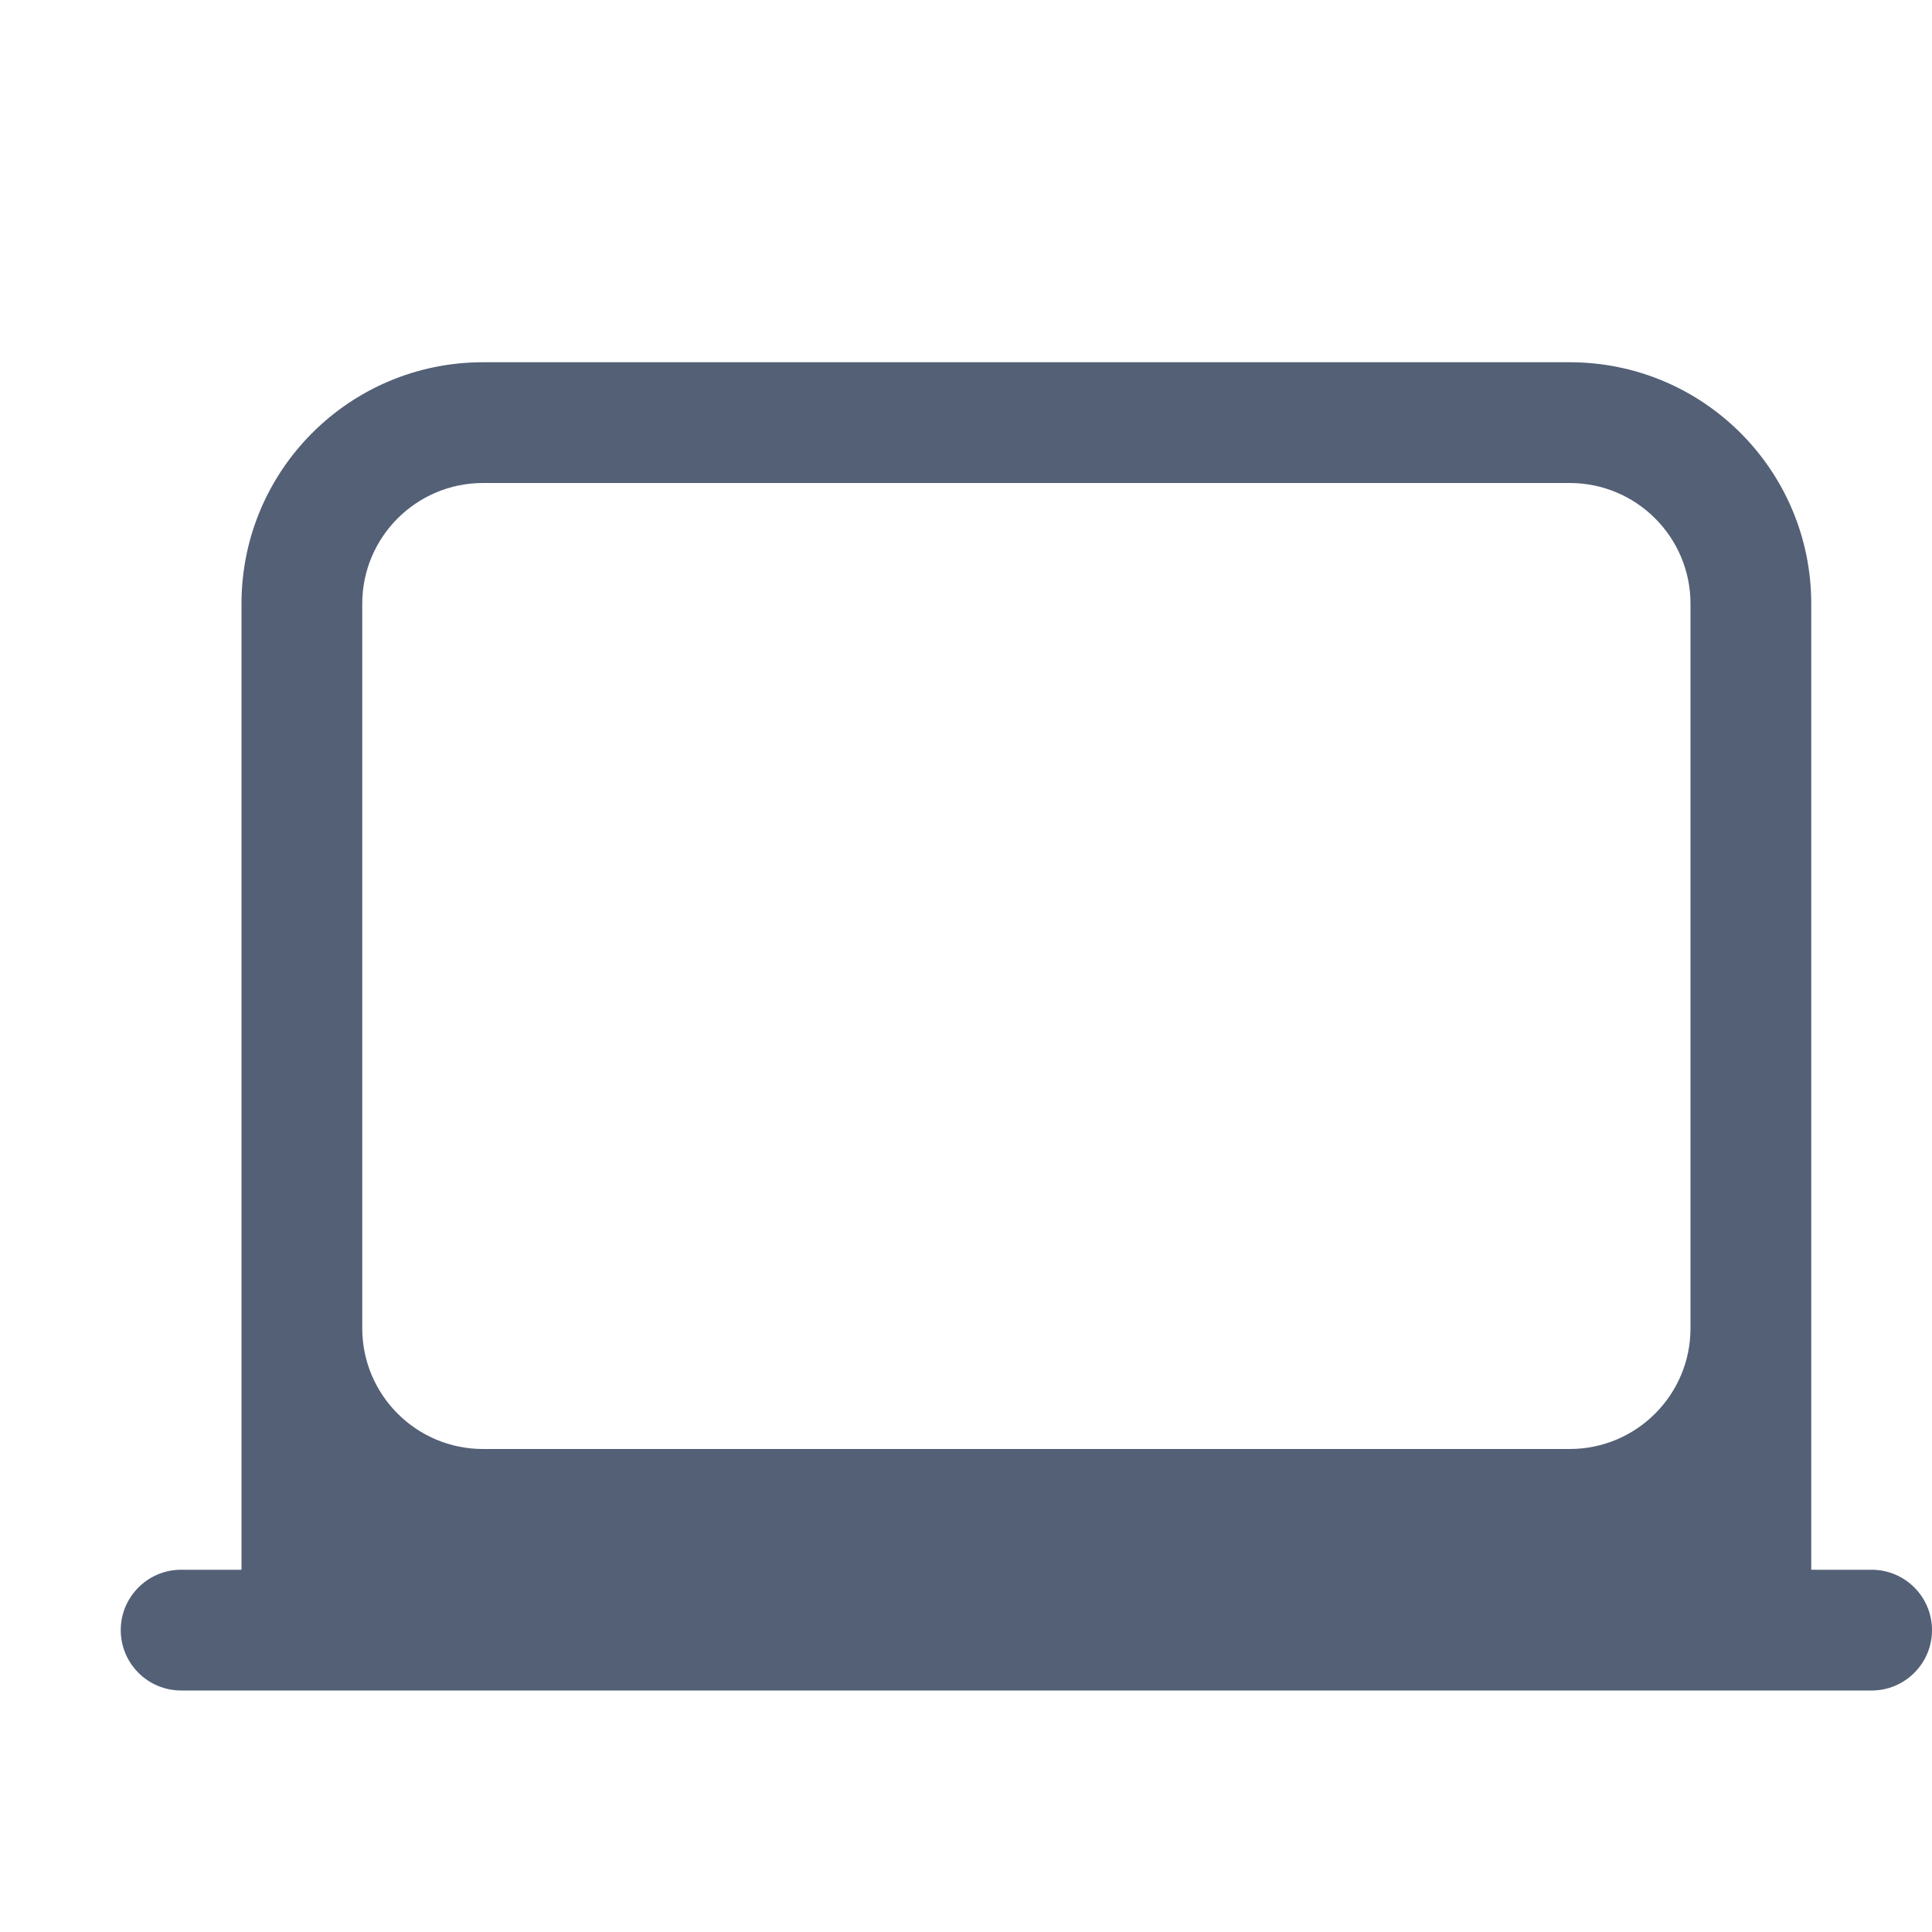
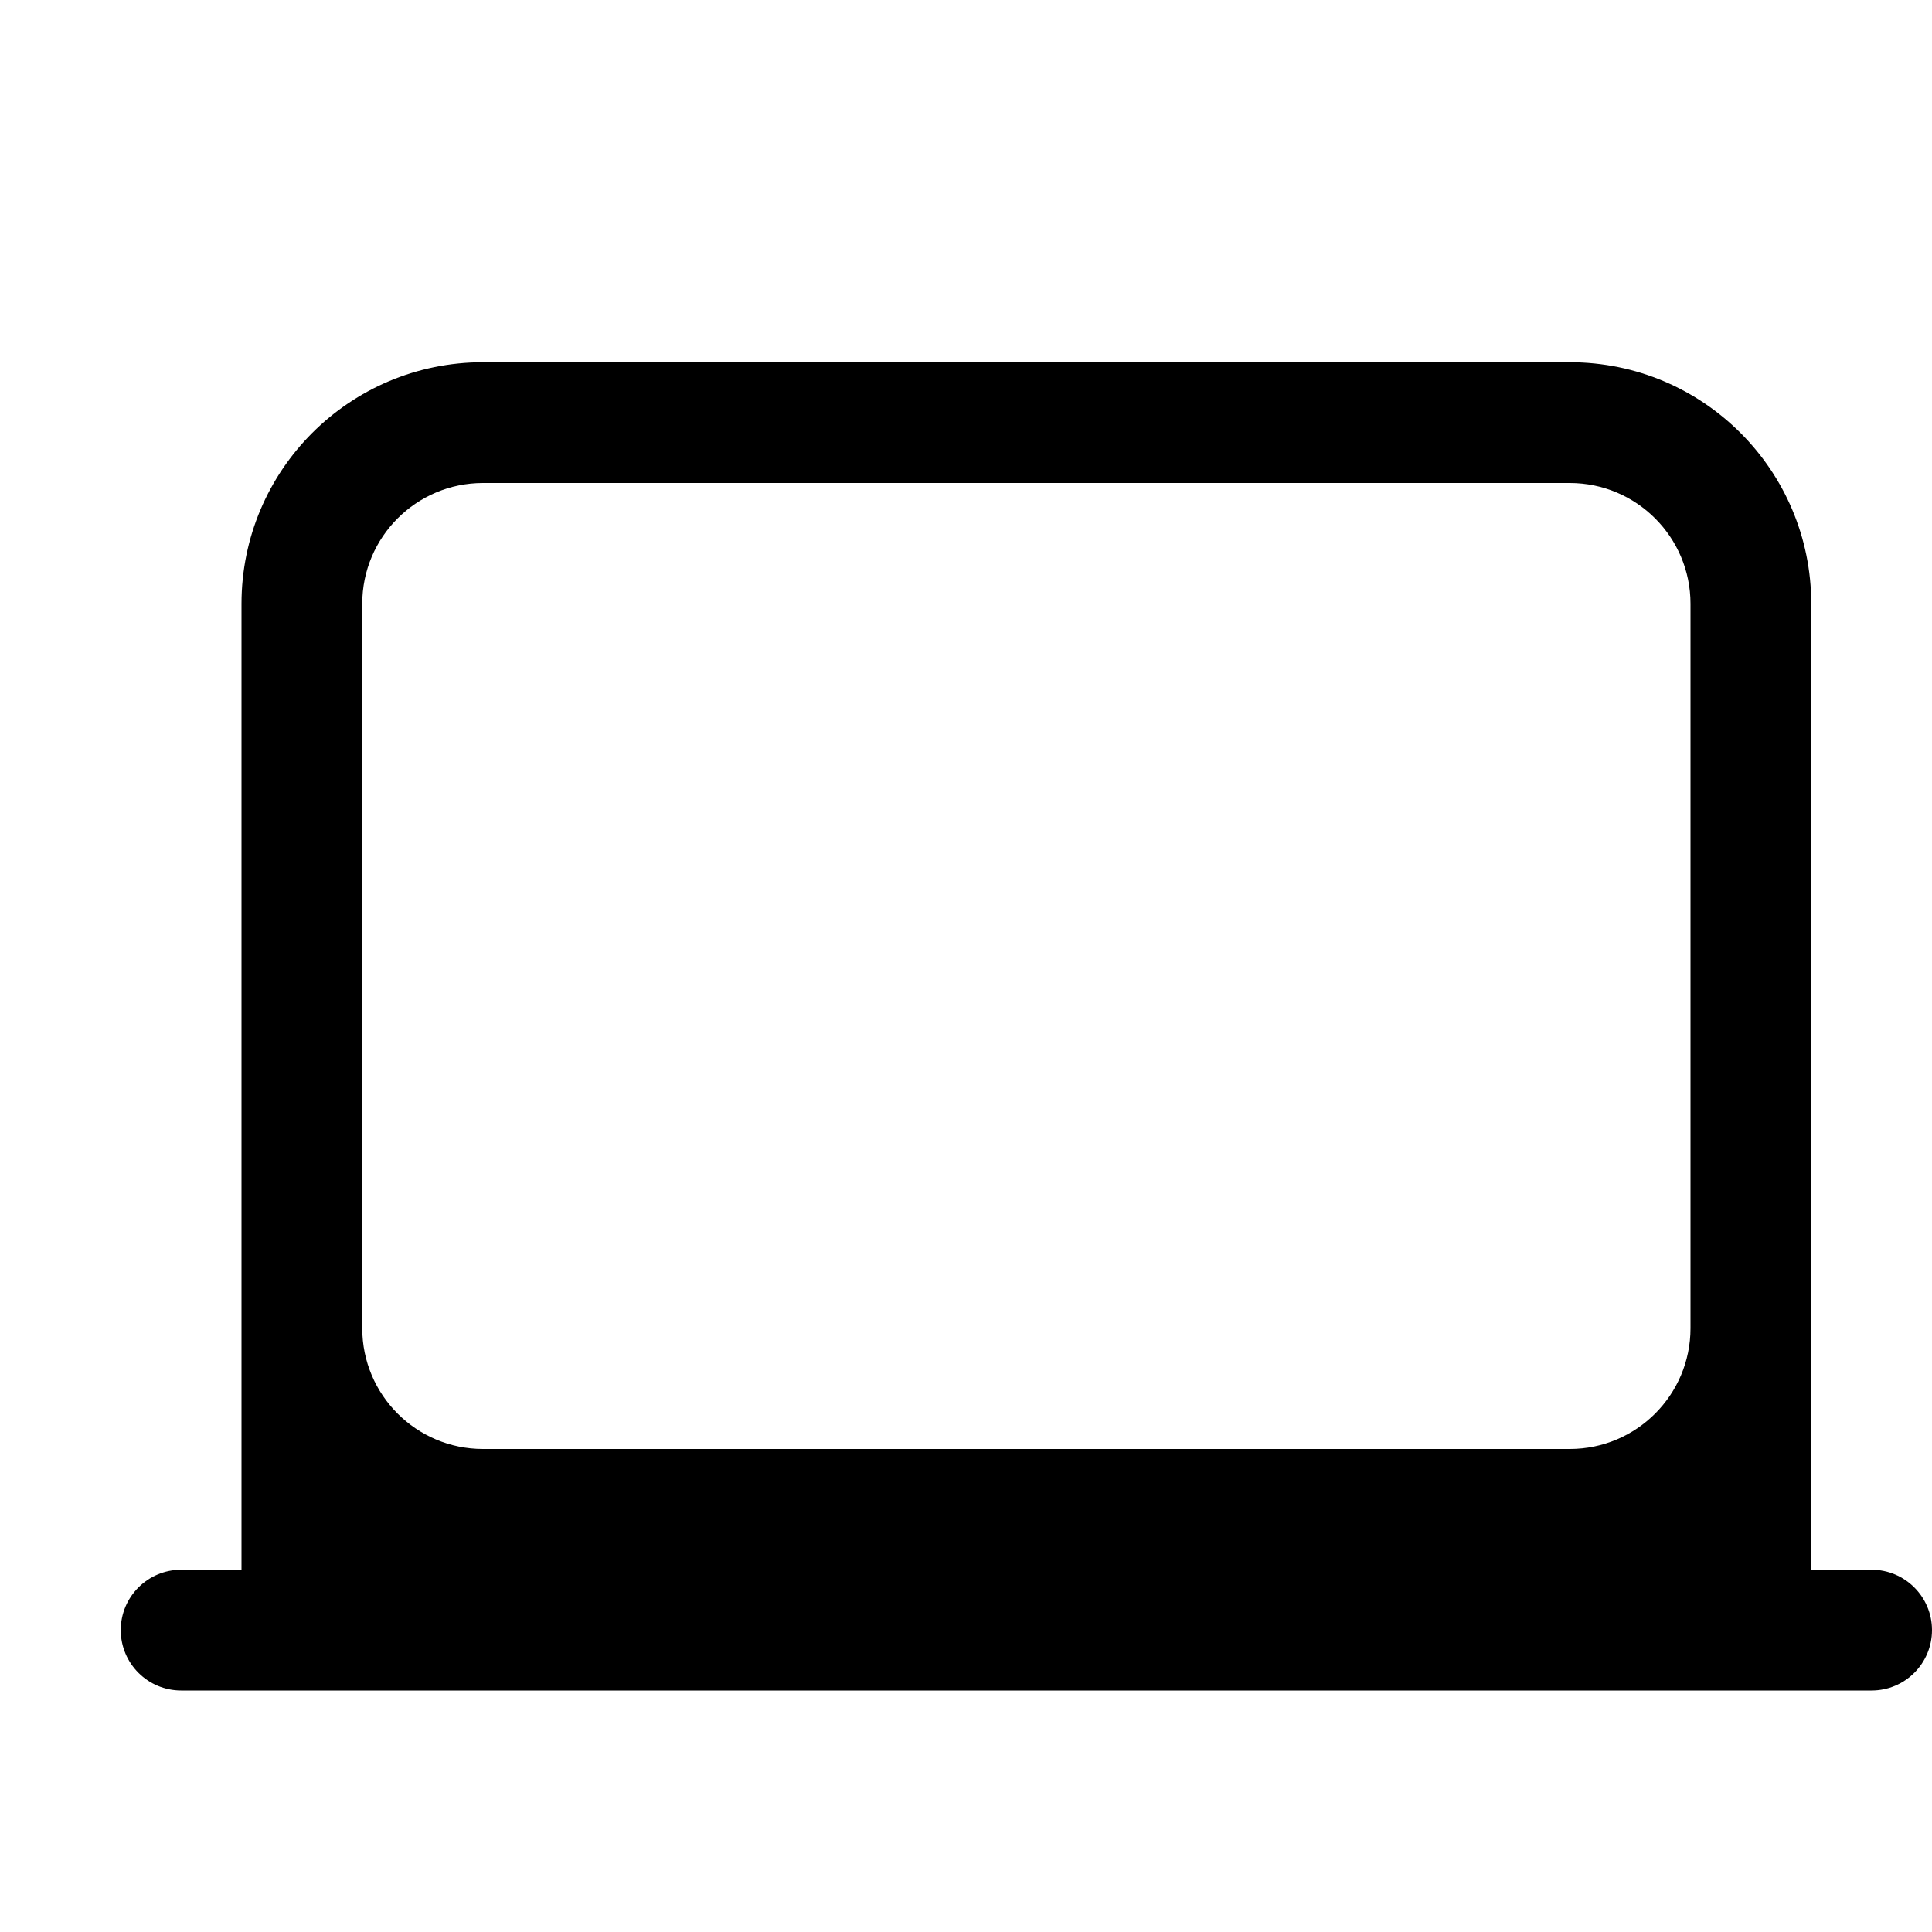
- <svg xmlns="http://www.w3.org/2000/svg" width="16" height="16" viewBox="0 0 16 16">
-   <path fill="#536076" fill-rule="evenodd" d="M13,3 C14.105,3 15,3.895 15,5 L15,13 L15.5,13 C15.776,13 16,13.224 16,13.5 C16,13.776 15.776,14 15.5,14 L1.5,14 C1.224,14 1,13.776 1,13.5 C1,13.224 1.224,13 1.5,13 L2,13 L2,5 C2,3.895 2.895,3 4,3 L13,3 Z M13,4 L4,4 C3.448,4 3,4.448 3,5 L3,5 L3,11 C3,11.552 3.448,12 4,12 L4,12 L13,12 C13.552,12 14,11.552 14,11 L14,11 L14,5 C14,4.448 13.552,4 13,4 L13,4 Z" />
+ <svg xmlns="http://www.w3.org/2000/svg" width="16px" height="16px" viewBox="0 0 16 16" version="1.1">
+   <g id="buletooth_laptop_light" stroke="none" stroke-width="1" fill="none" fill-rule="evenodd">
+     <path d="M13,3 C14.105,3 15,3.895 15,5 L15,13 L15.5,13 C15.776,13 16,13.224 16,13.5 C16,13.776 15.776,14 15.5,14 L1.5,14 C1.224,14 1,13.776 1,13.5 C1,13.224 1.224,13 1.5,13 L2,13 L2,5 C2,3.895 2.895,3 4,3 L13,3 Z M13,4 L4,4 C3.448,4 3,4.448 3,5 L3,5 L3,11 C3,11.552 3.448,12 4,12 L4,12 L13,12 C13.552,12 14,11.552 14,11 L14,11 L14,5 C14,4.448 13.552,4 13,4 L13,4 Z" id="形状结合" fill="#000000" />
+   </g>
</svg>
